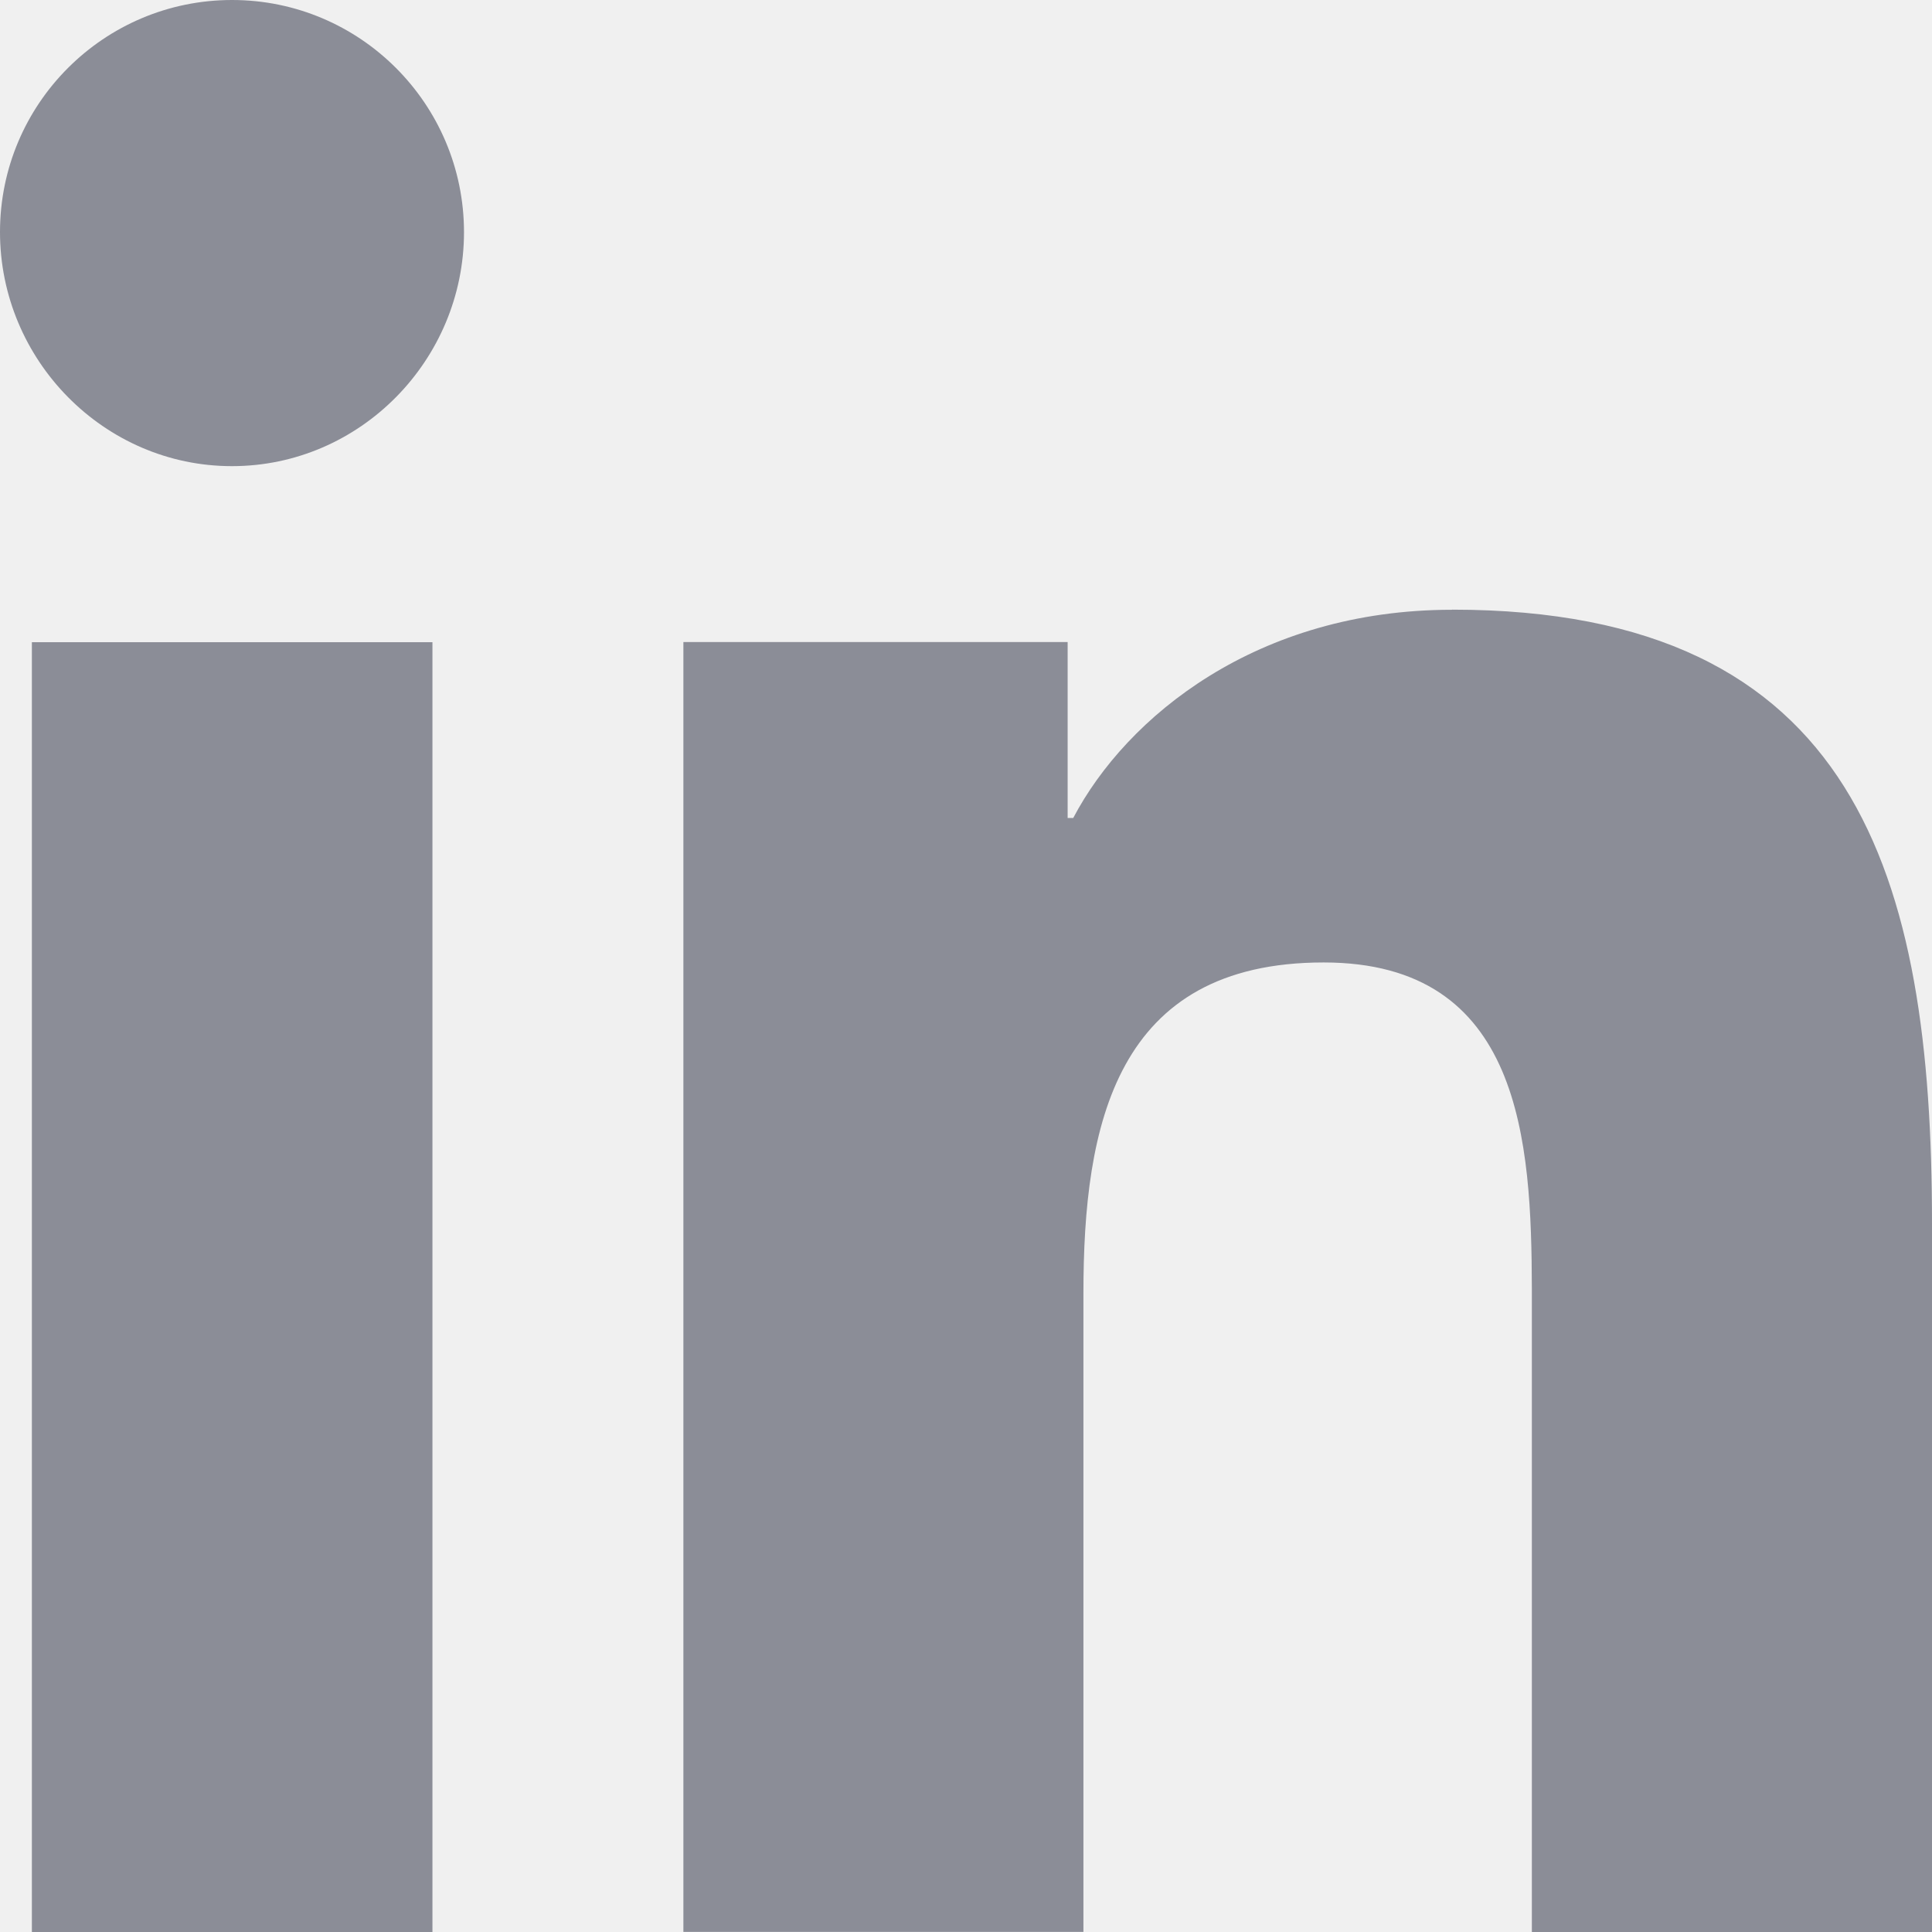
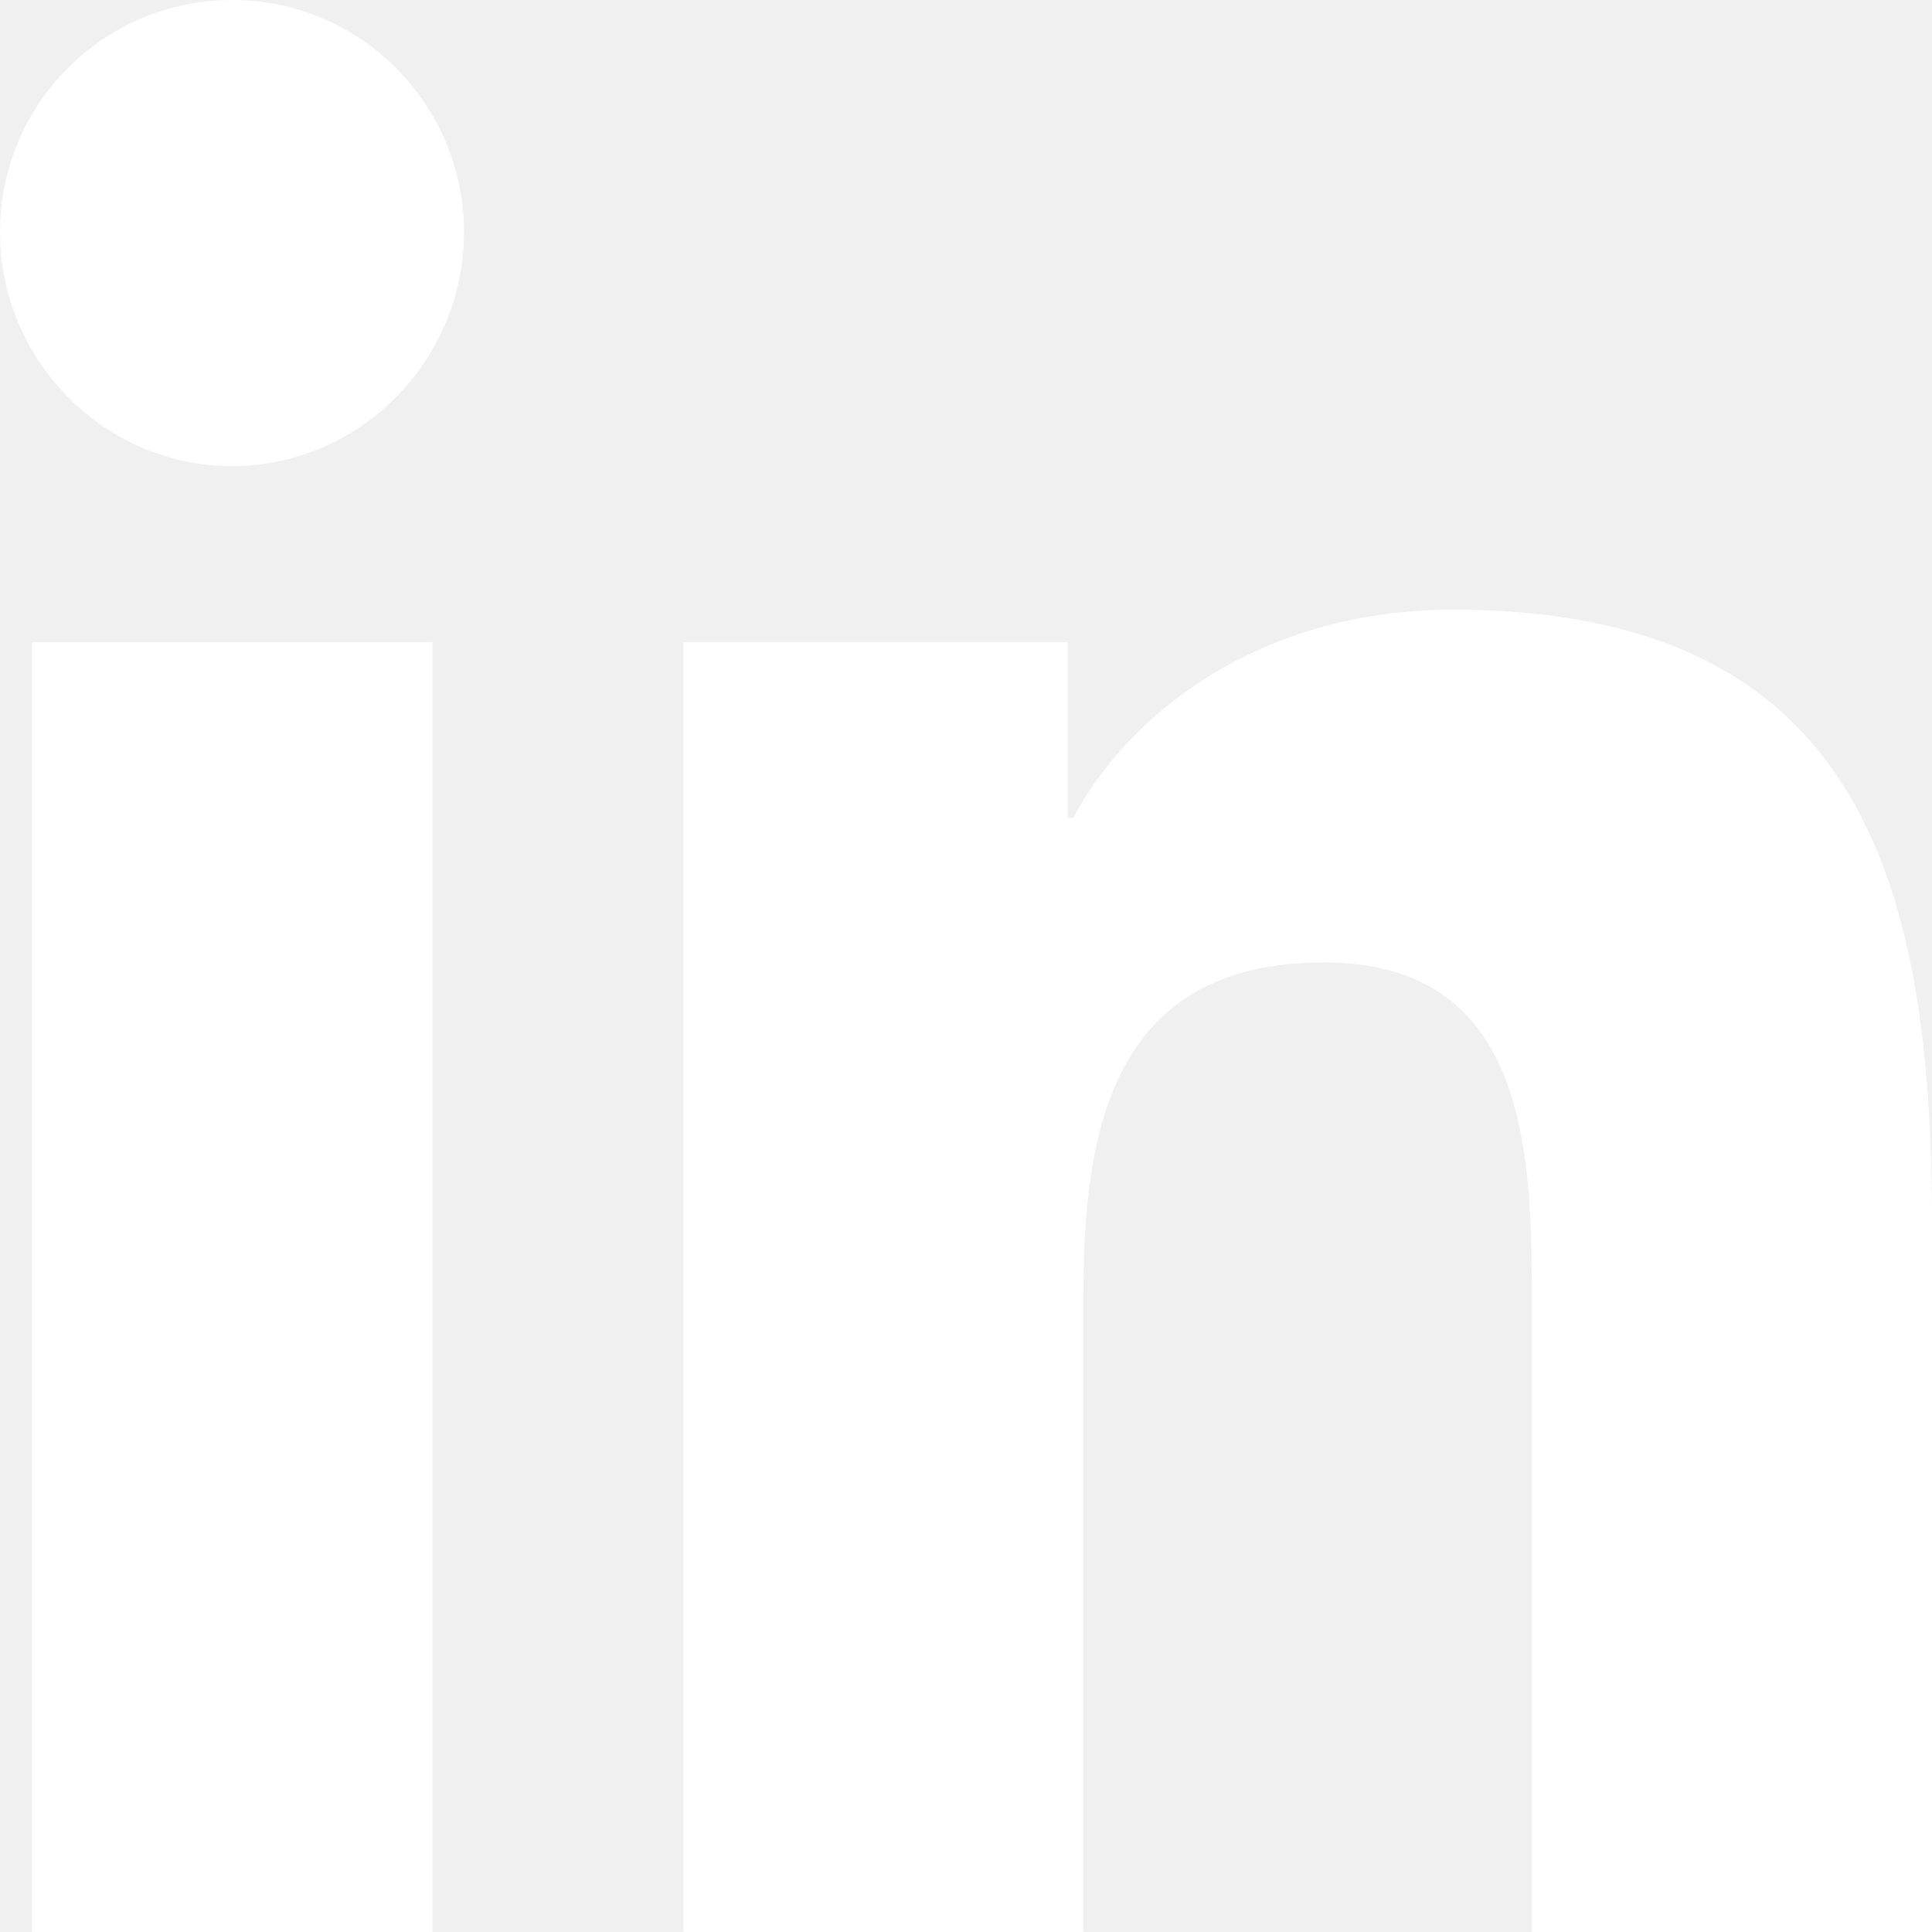
<svg xmlns="http://www.w3.org/2000/svg" width="18" height="18" viewBox="0 0 18 18">
-   <path fill="#8B8D97" d="M13.53 5.68c3.775 0 4.47 2.488 4.47 5.718v6.601h-.005V18h-3.723v-5.991c-.004-1.371-.092-3.042-1.94-3.042-1.94 0-2.238 1.515-2.238 3.082v5.95H6.367V5.982h3.58v1.639h.052c.497-.945 1.715-1.94 3.53-1.94zm-9.501.303V18H.297V5.983h3.732zM2.162 0c1.192 0 2.16.968 2.161 2.162 0 1.193-.968 2.181-2.162 2.181C.969 4.343 0 3.355 0 2.162 0 .968.968 0 2.162 0z" />
+   <path fill="white" d="M13.53 5.68c3.775 0 4.47 2.488 4.47 5.718v6.601h-.005V18h-3.723v-5.991c-.004-1.371-.092-3.042-1.94-3.042-1.94 0-2.238 1.515-2.238 3.082v5.95H6.367V5.982h3.58v1.639h.052c.497-.945 1.715-1.94 3.53-1.94zm-9.501.303V18H.297V5.983h3.732zM2.162 0c1.192 0 2.16.968 2.161 2.162 0 1.193-.968 2.181-2.162 2.181C.969 4.343 0 3.355 0 2.162 0 .968.968 0 2.162 0z" />
</svg>
